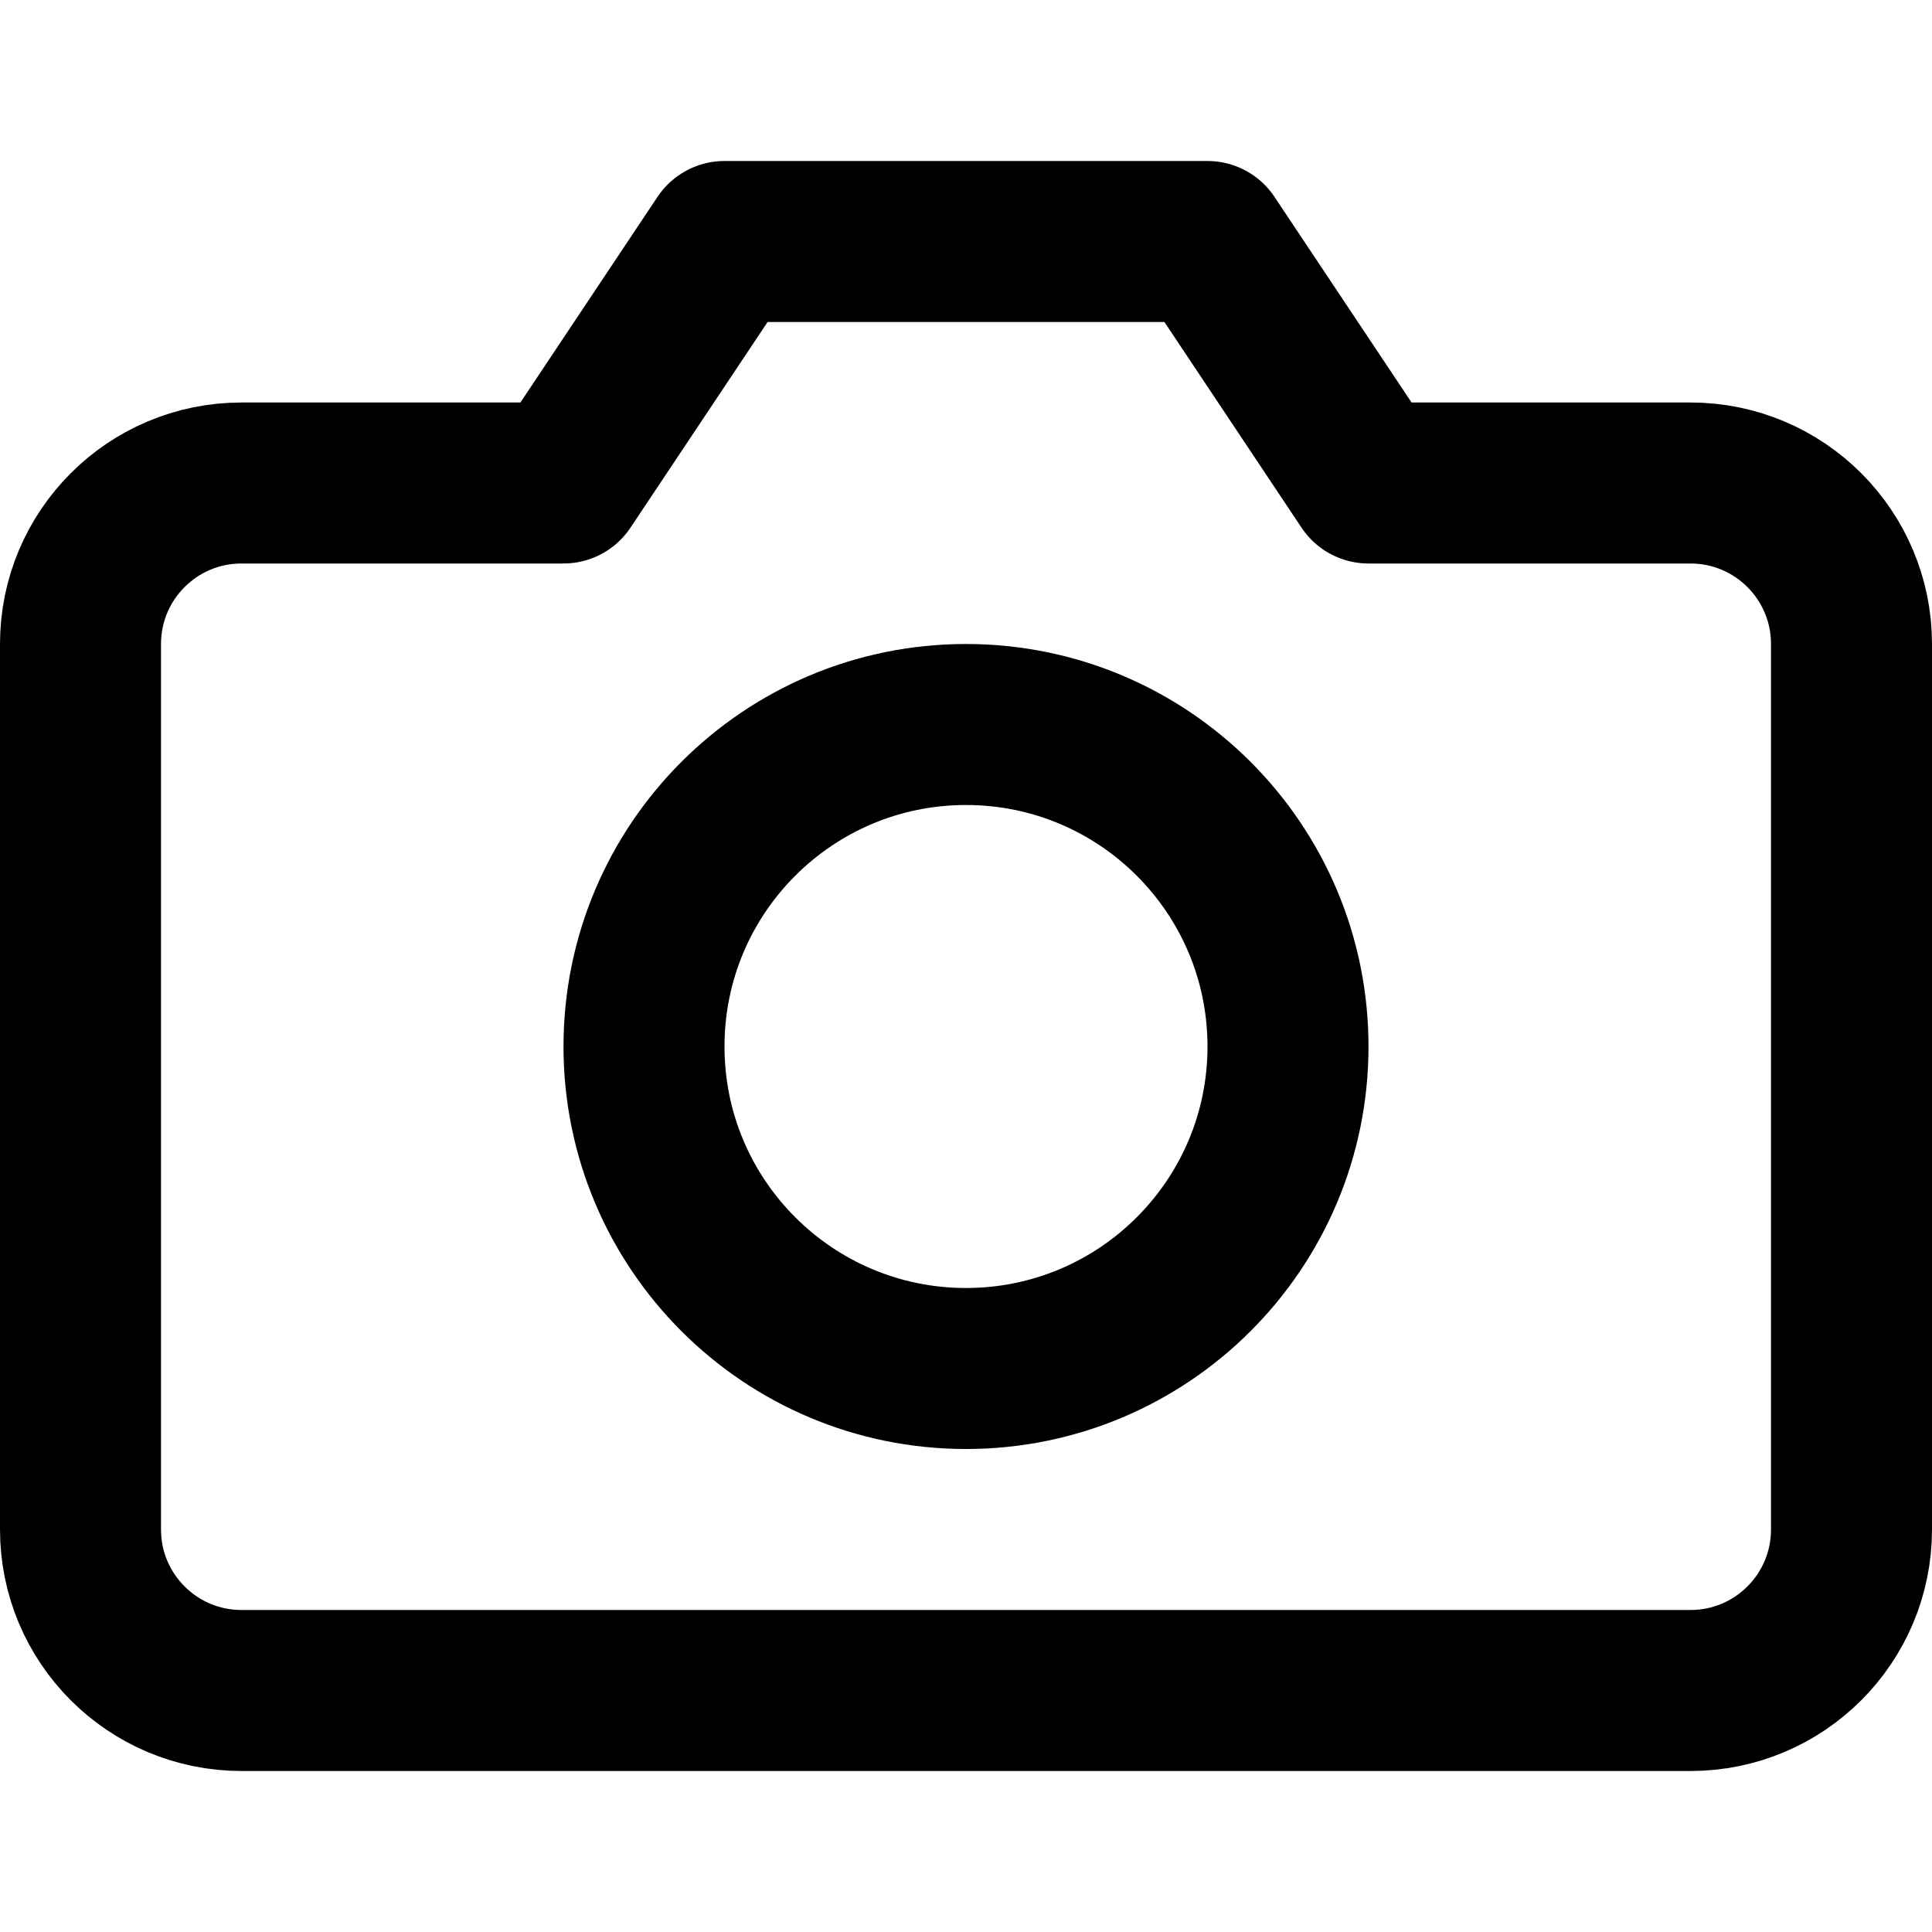
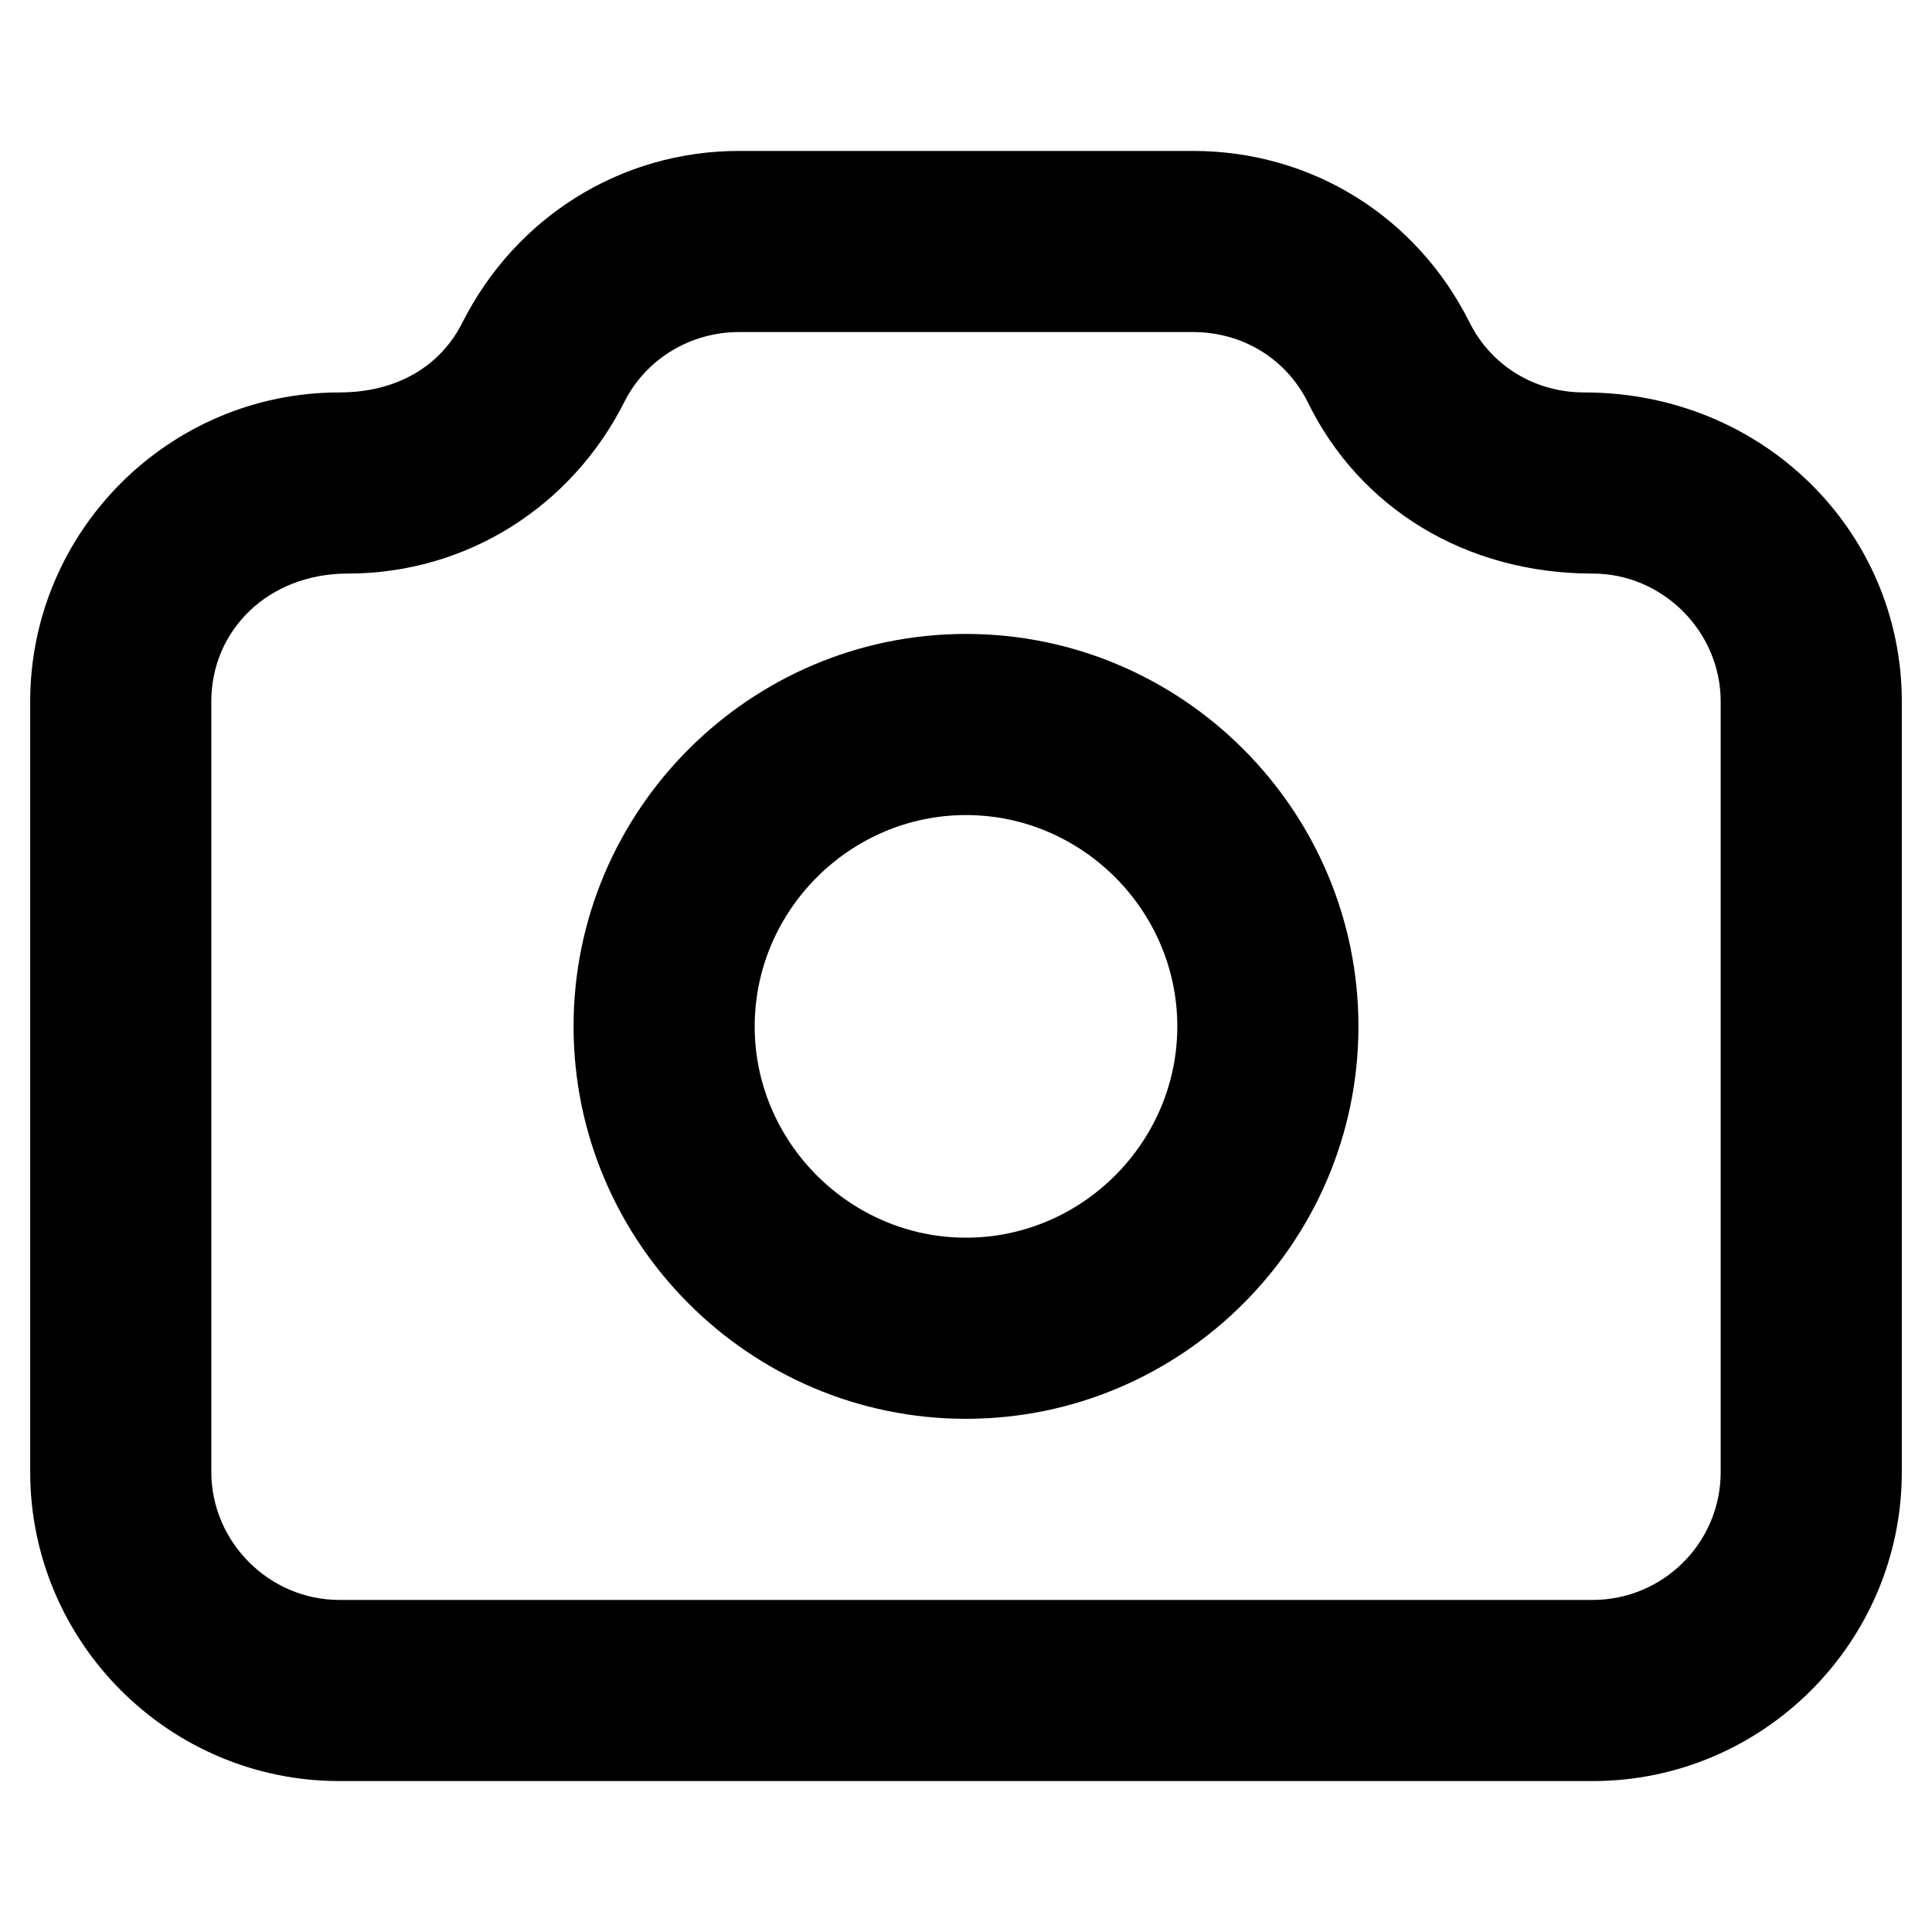
- <svg xmlns="http://www.w3.org/2000/svg" viewBox="0 0 24 24" fill="none" stroke="currentColor" stroke-width="2" stroke-linecap="round" stroke-linejoin="round">
-   <path d="M23 19a2 2 0 0 1-2 2H3a2 2 0 0 1-2-2V8a2 2 0 0 1 2-2h4l2-3h6l2 3h4a2 2 0 0 1 2 2z" />
-   <circle cx="12" cy="13" r="4" />
+ <svg xmlns="http://www.w3.org/2000/svg" t="1783949089007" viewBox="0 0 1024 1024" version="1.1" p-id="56543" fill="currentColor">
+   <path d="M844.16 944H179.84C89.6 944 16 870.4 16 780.16V371.84c0-90.24 73.6-163.84 163.84-163.84 30.72 0 53.76-14.08 65.28-37.12 28.16-55.68 83.84-90.88 146.56-90.88h240.64c62.72 0 118.4 34.56 146.56 90.88 11.52 23.04 34.56 37.12 60.8 37.12 94.72 0 168.32 73.6 168.32 163.84v408.32c0 90.24-73.6 163.84-163.84 163.84z m-452.48-768c-25.6 0-49.28 14.08-60.8 37.12-28.16 55.68-83.84 90.88-146.56 90.88-42.24 0-72.32 30.08-72.32 67.84v408.32c0 37.12 30.72 67.84 67.84 67.84h664.32c37.12 0 67.84-30.08 67.84-67.84V371.84c0-37.12-30.72-67.84-67.84-67.84-67.2 0-123.52-34.56-151.04-90.88-11.52-23.04-34.56-37.12-60.8-37.12H391.68z" p-id="56544" />
+   <path d="M512 752c-114.56 0-208-93.44-208-208S397.44 336 512 336s208 93.44 208 208S626.56 752 512 752z m0-320c-61.44 0-112 50.56-112 112s50.56 112 112 112 112-50.56 112-112S573.44 432 512 432z" p-id="56545" />
</svg>
